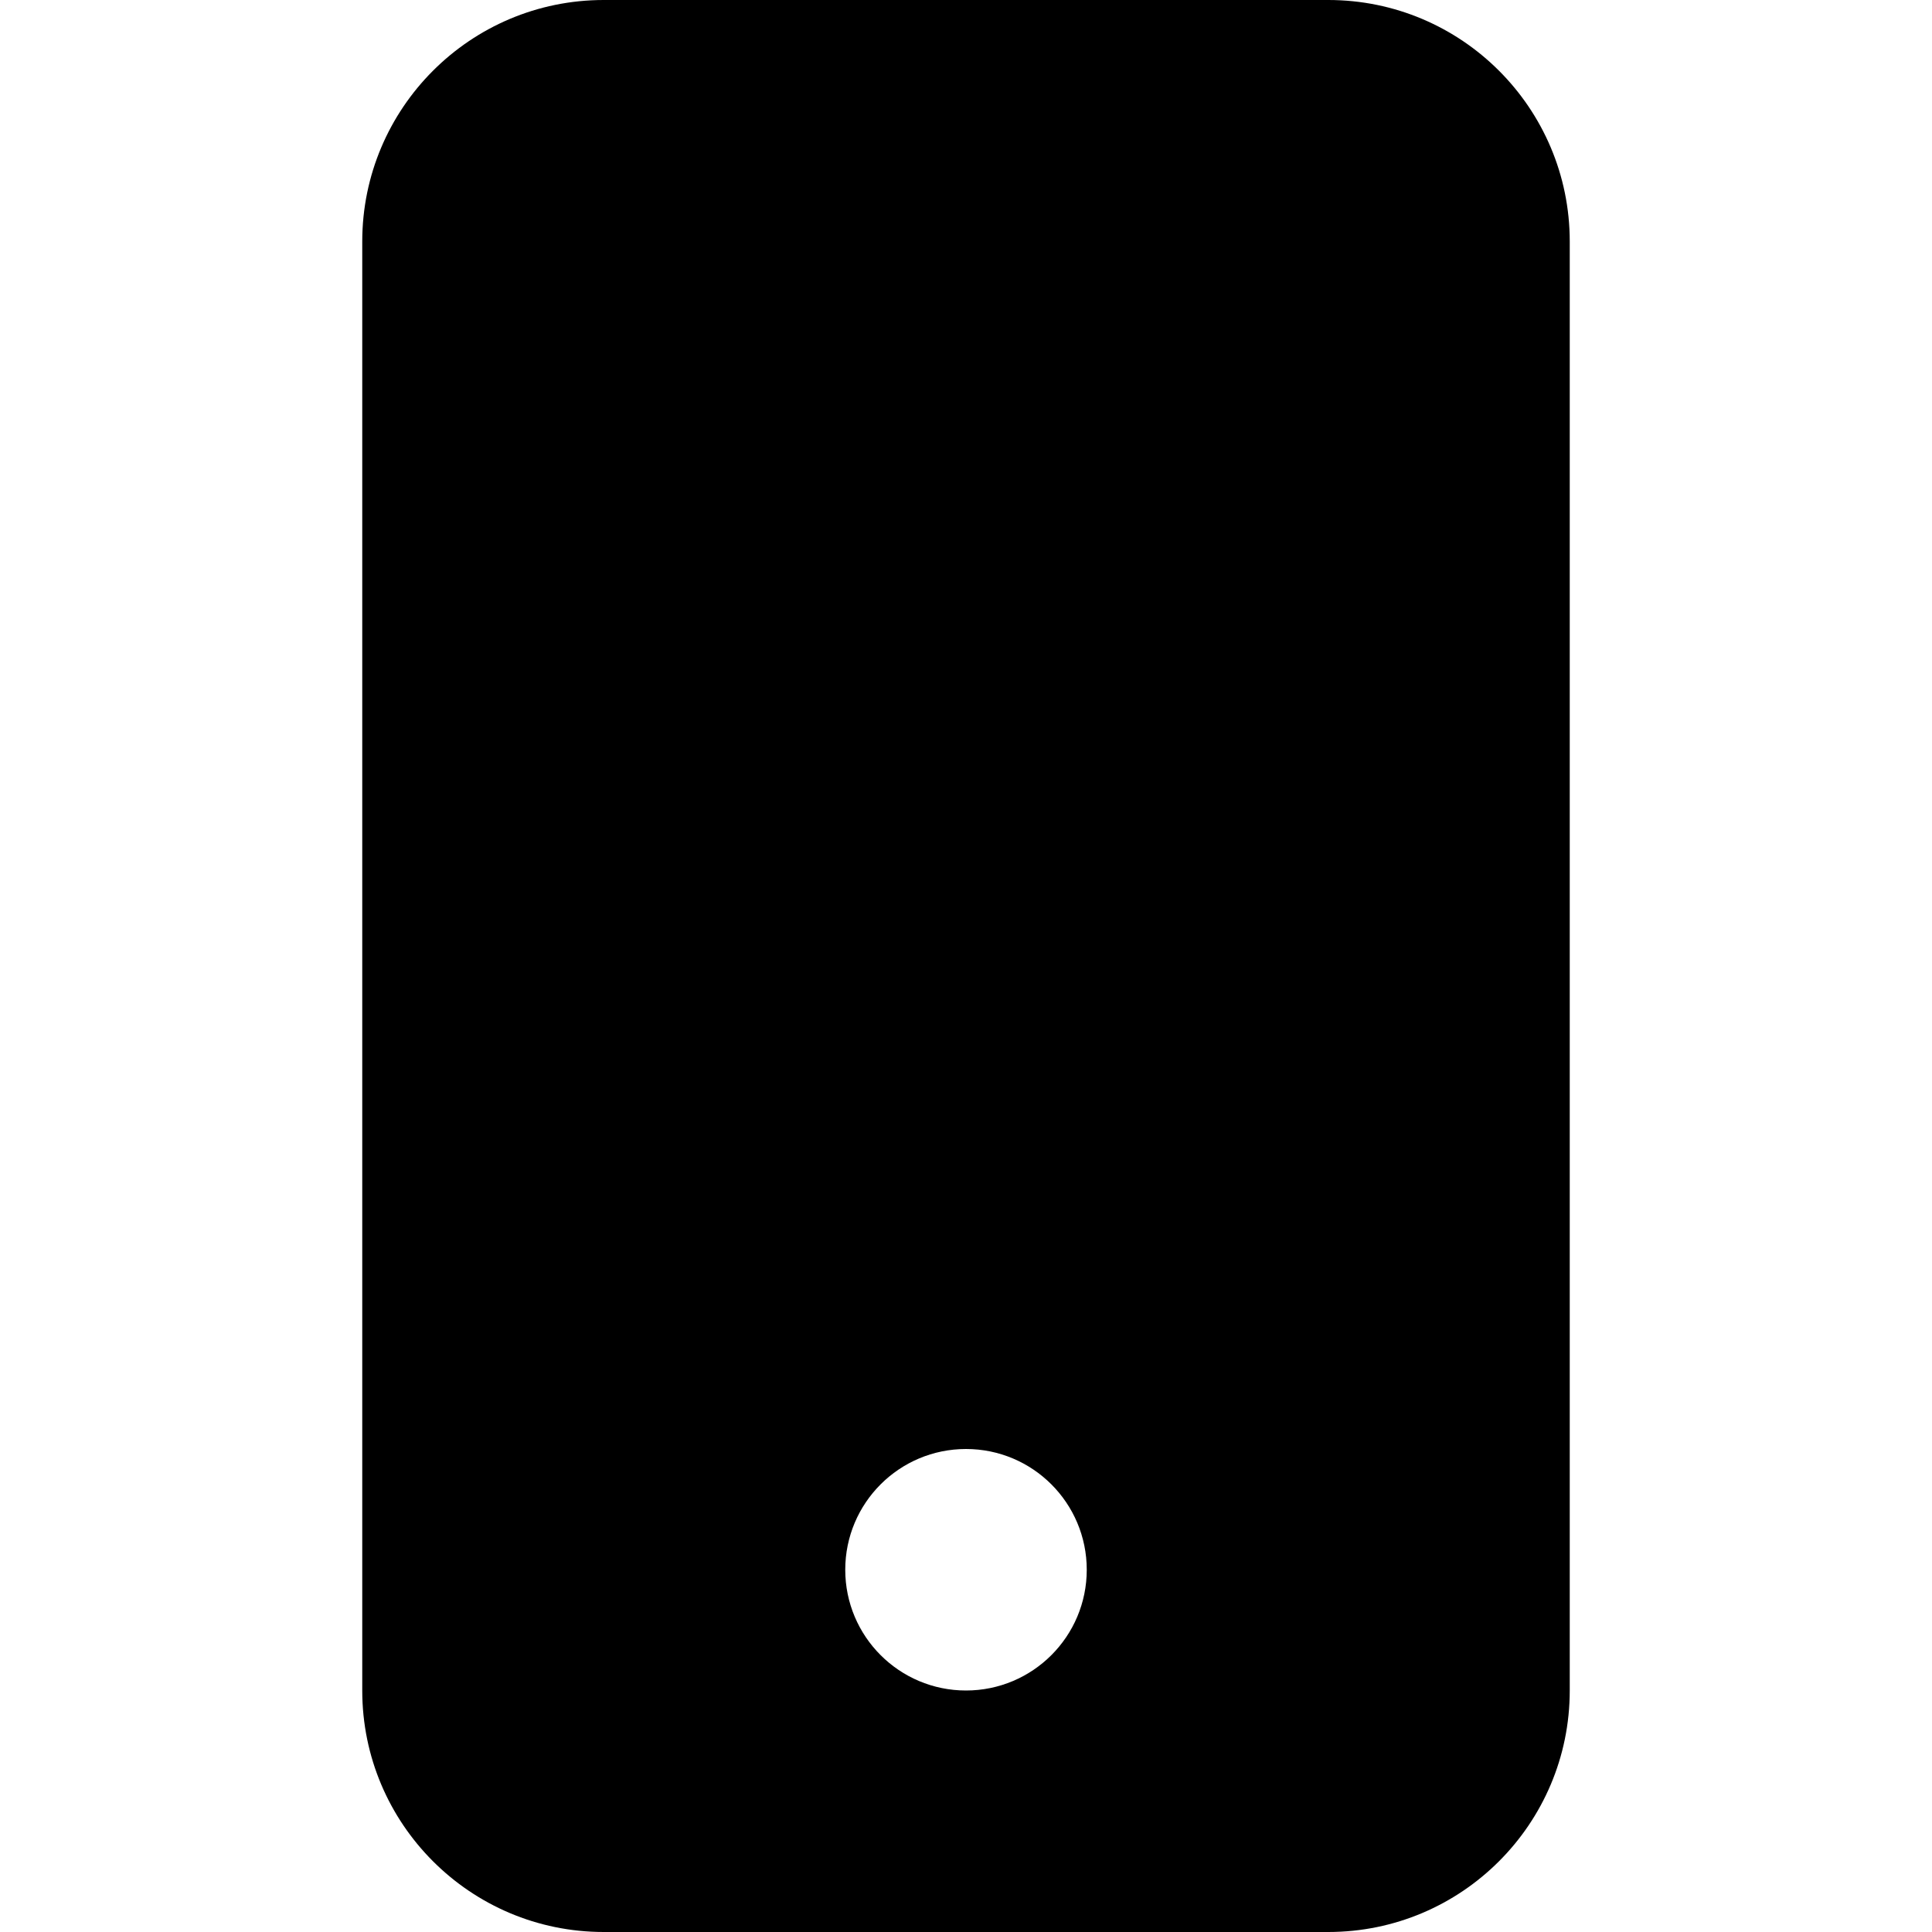
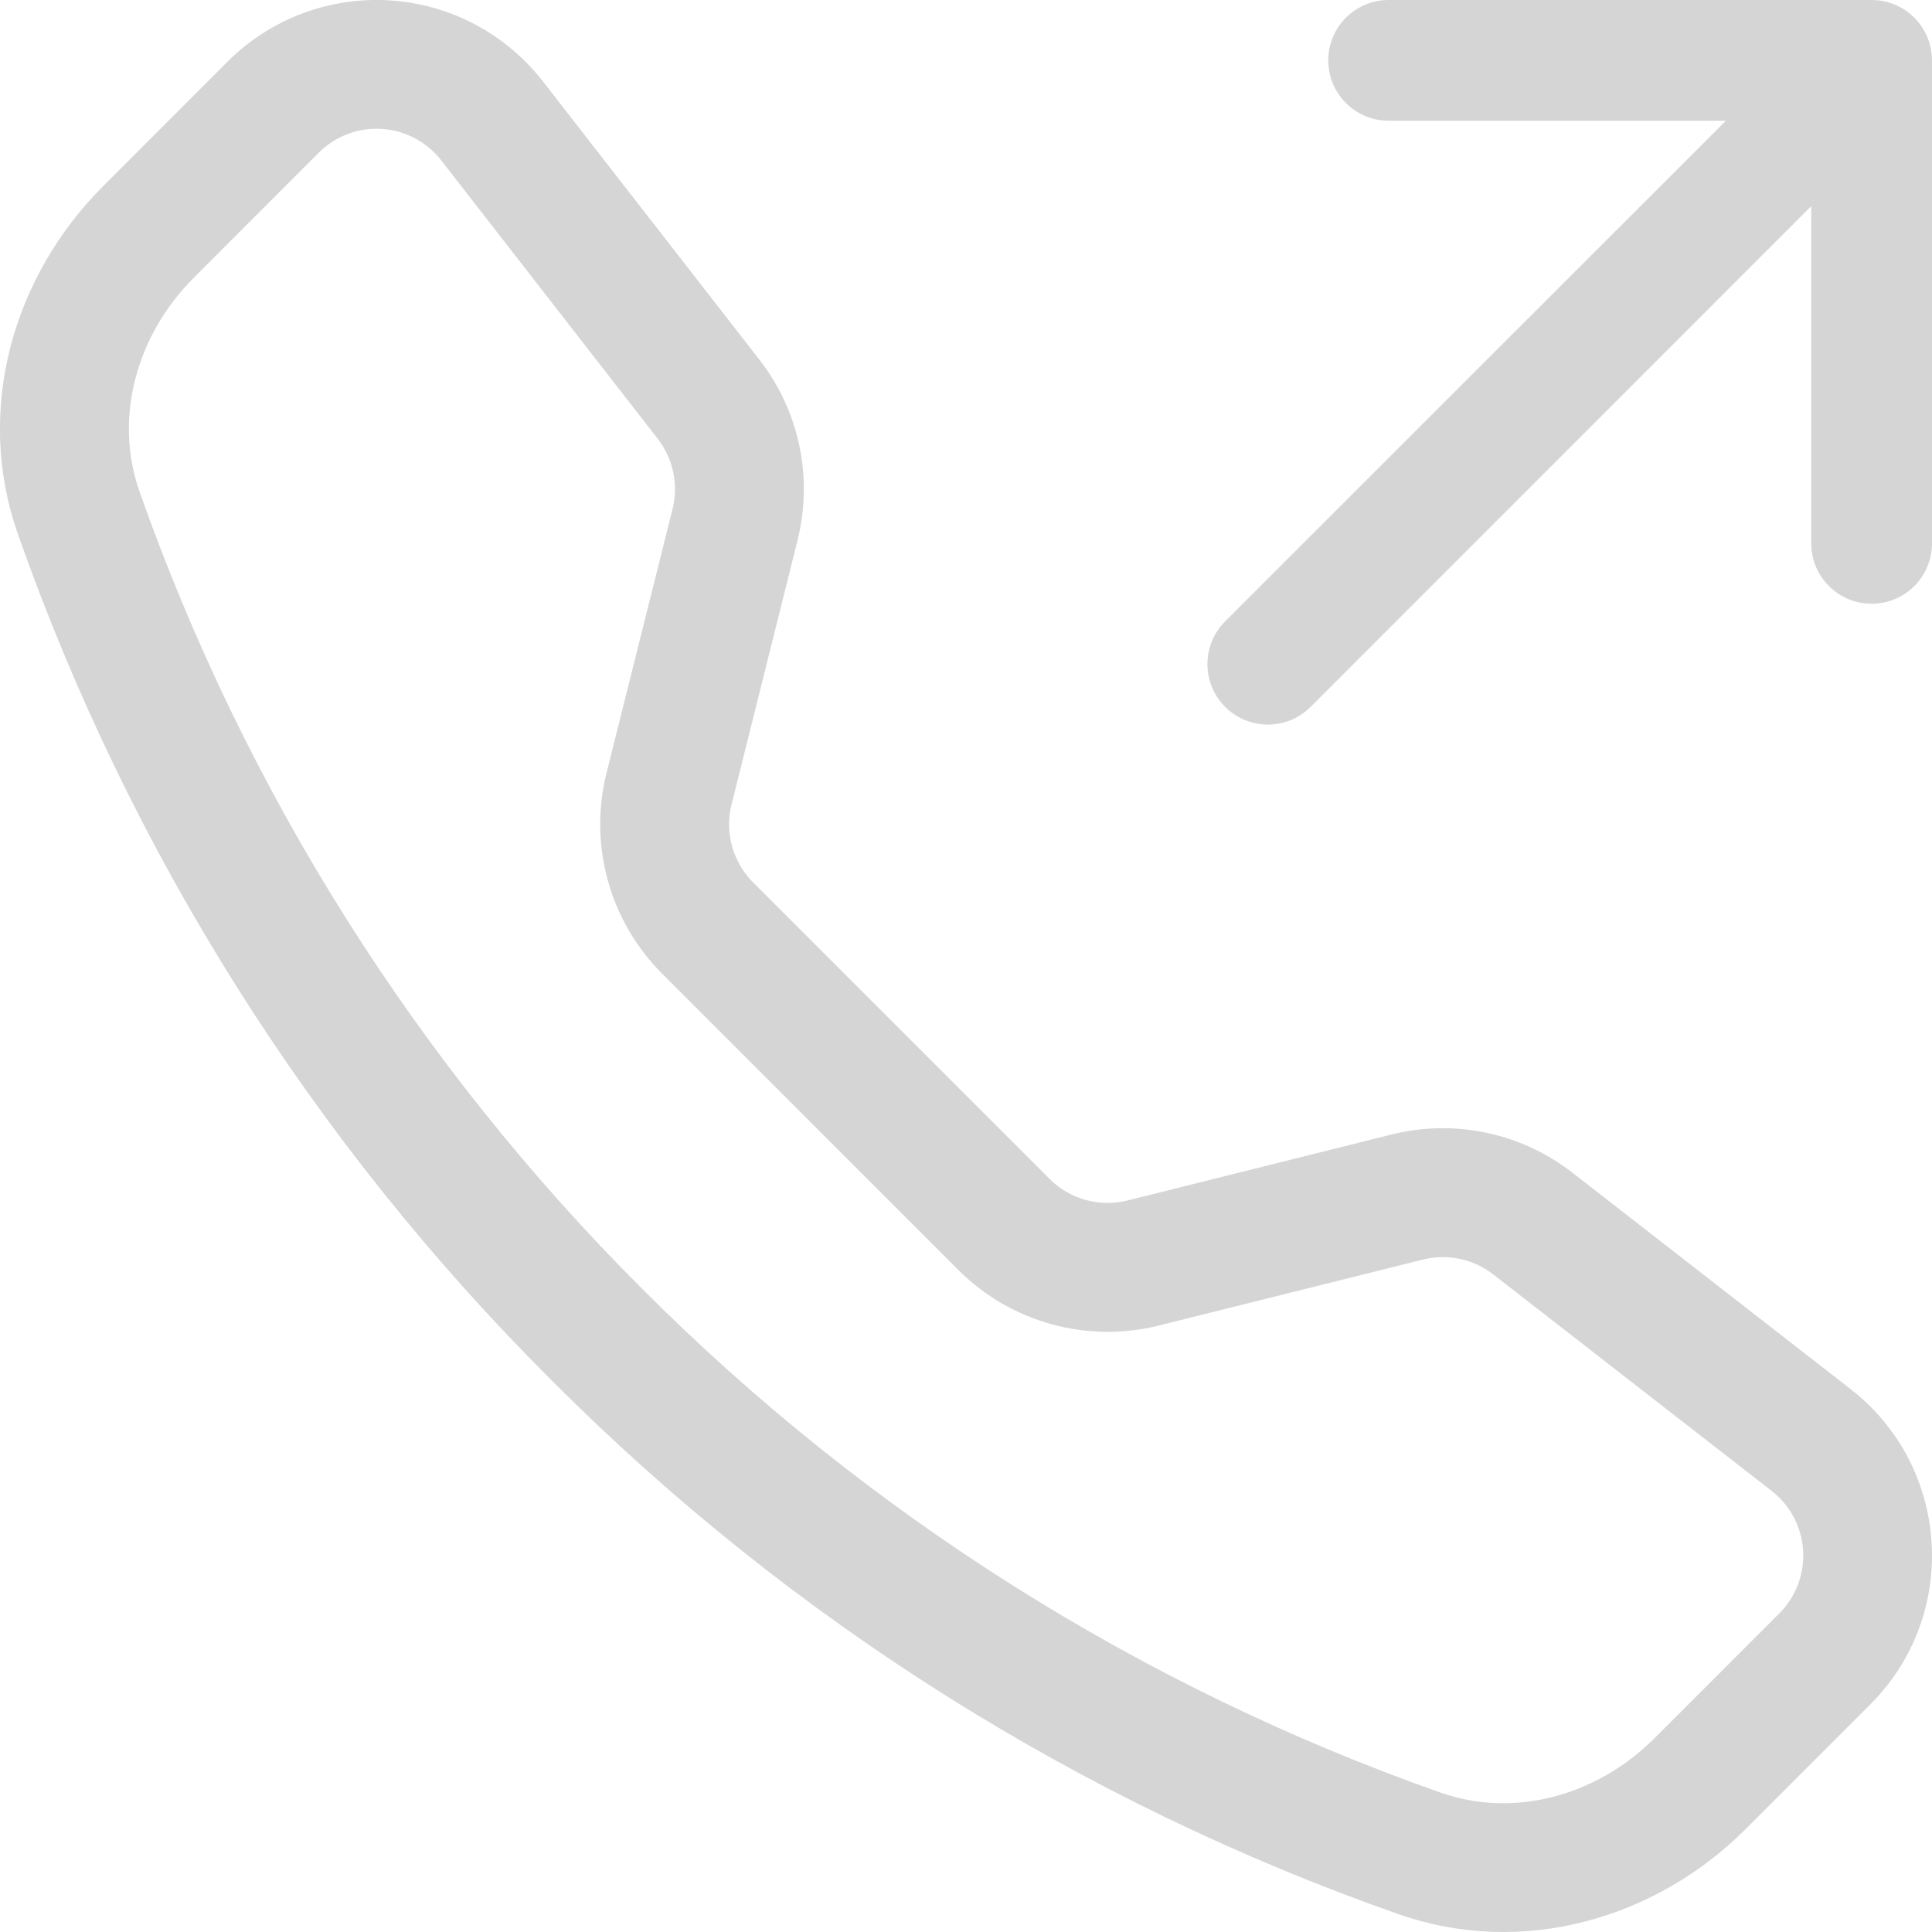
- <svg xmlns="http://www.w3.org/2000/svg" width="16" height="16" fill="currentColor" class="bi bi-phone-fill" viewBox="0 0 16 16">
-   <path d="M3 2a2 2 0 0 1 2-2h6a2 2 0 0 1 2 2v12a2 2 0 0 1-2 2H5a2 2 0 0 1-2-2V2zm6 11a1 1 0 1 0-2 0 1 1 0 0 0 2 0z" />
+ <svg xmlns="http://www.w3.org/2000/svg" width="24" height="24" fill="#d5d5d5" class="bi bi-telephone-outbound" viewBox="0 0 16 16">
+   <path d="M3.654 1.328a.678.678 0 0 0-1.015-.063L1.605 2.3c-.483.484-.661 1.169-.45 1.77a17.6 17.6 0 0 0 4.168 6.608 17.6 17.6 0 0 0 6.608 4.168c.601.211 1.286.033 1.77-.45l1.034-1.034a.678.678 0 0 0-.063-1.015l-2.307-1.794a.68.68 0 0 0-.58-.122l-2.19.547a1.75 1.75 0 0 1-1.657-.459L5.482 8.062a1.75 1.75 0 0 1-.46-1.657l.548-2.19a.68.68 0 0 0-.122-.58zM1.884.511a1.745 1.745 0 0 1 2.612.163L6.29 2.98c.329.423.445.974.315 1.494l-.547 2.19a.68.68 0 0 0 .178.643l2.457 2.457a.68.68 0 0 0 .644.178l2.189-.547a1.75 1.75 0 0 1 1.494.315l2.306 1.794c.829.645.905 1.87.163 2.611l-1.034 1.034c-.74.74-1.846 1.065-2.877.702a18.6 18.6 0 0 1-7.01-4.42 18.6 18.6 0 0 1-4.42-7.009c-.362-1.03-.037-2.137.703-2.877zM11 .5a.5.5 0 0 1 .5-.5h4a.5.5 0 0 1 .5.5v4a.5.5 0 0 1-1 0V1.707l-4.146 4.147a.5.5 0 0 1-.708-.708L14.293 1H11.5a.5.5 0 0 1-.5-.5" />
</svg>
